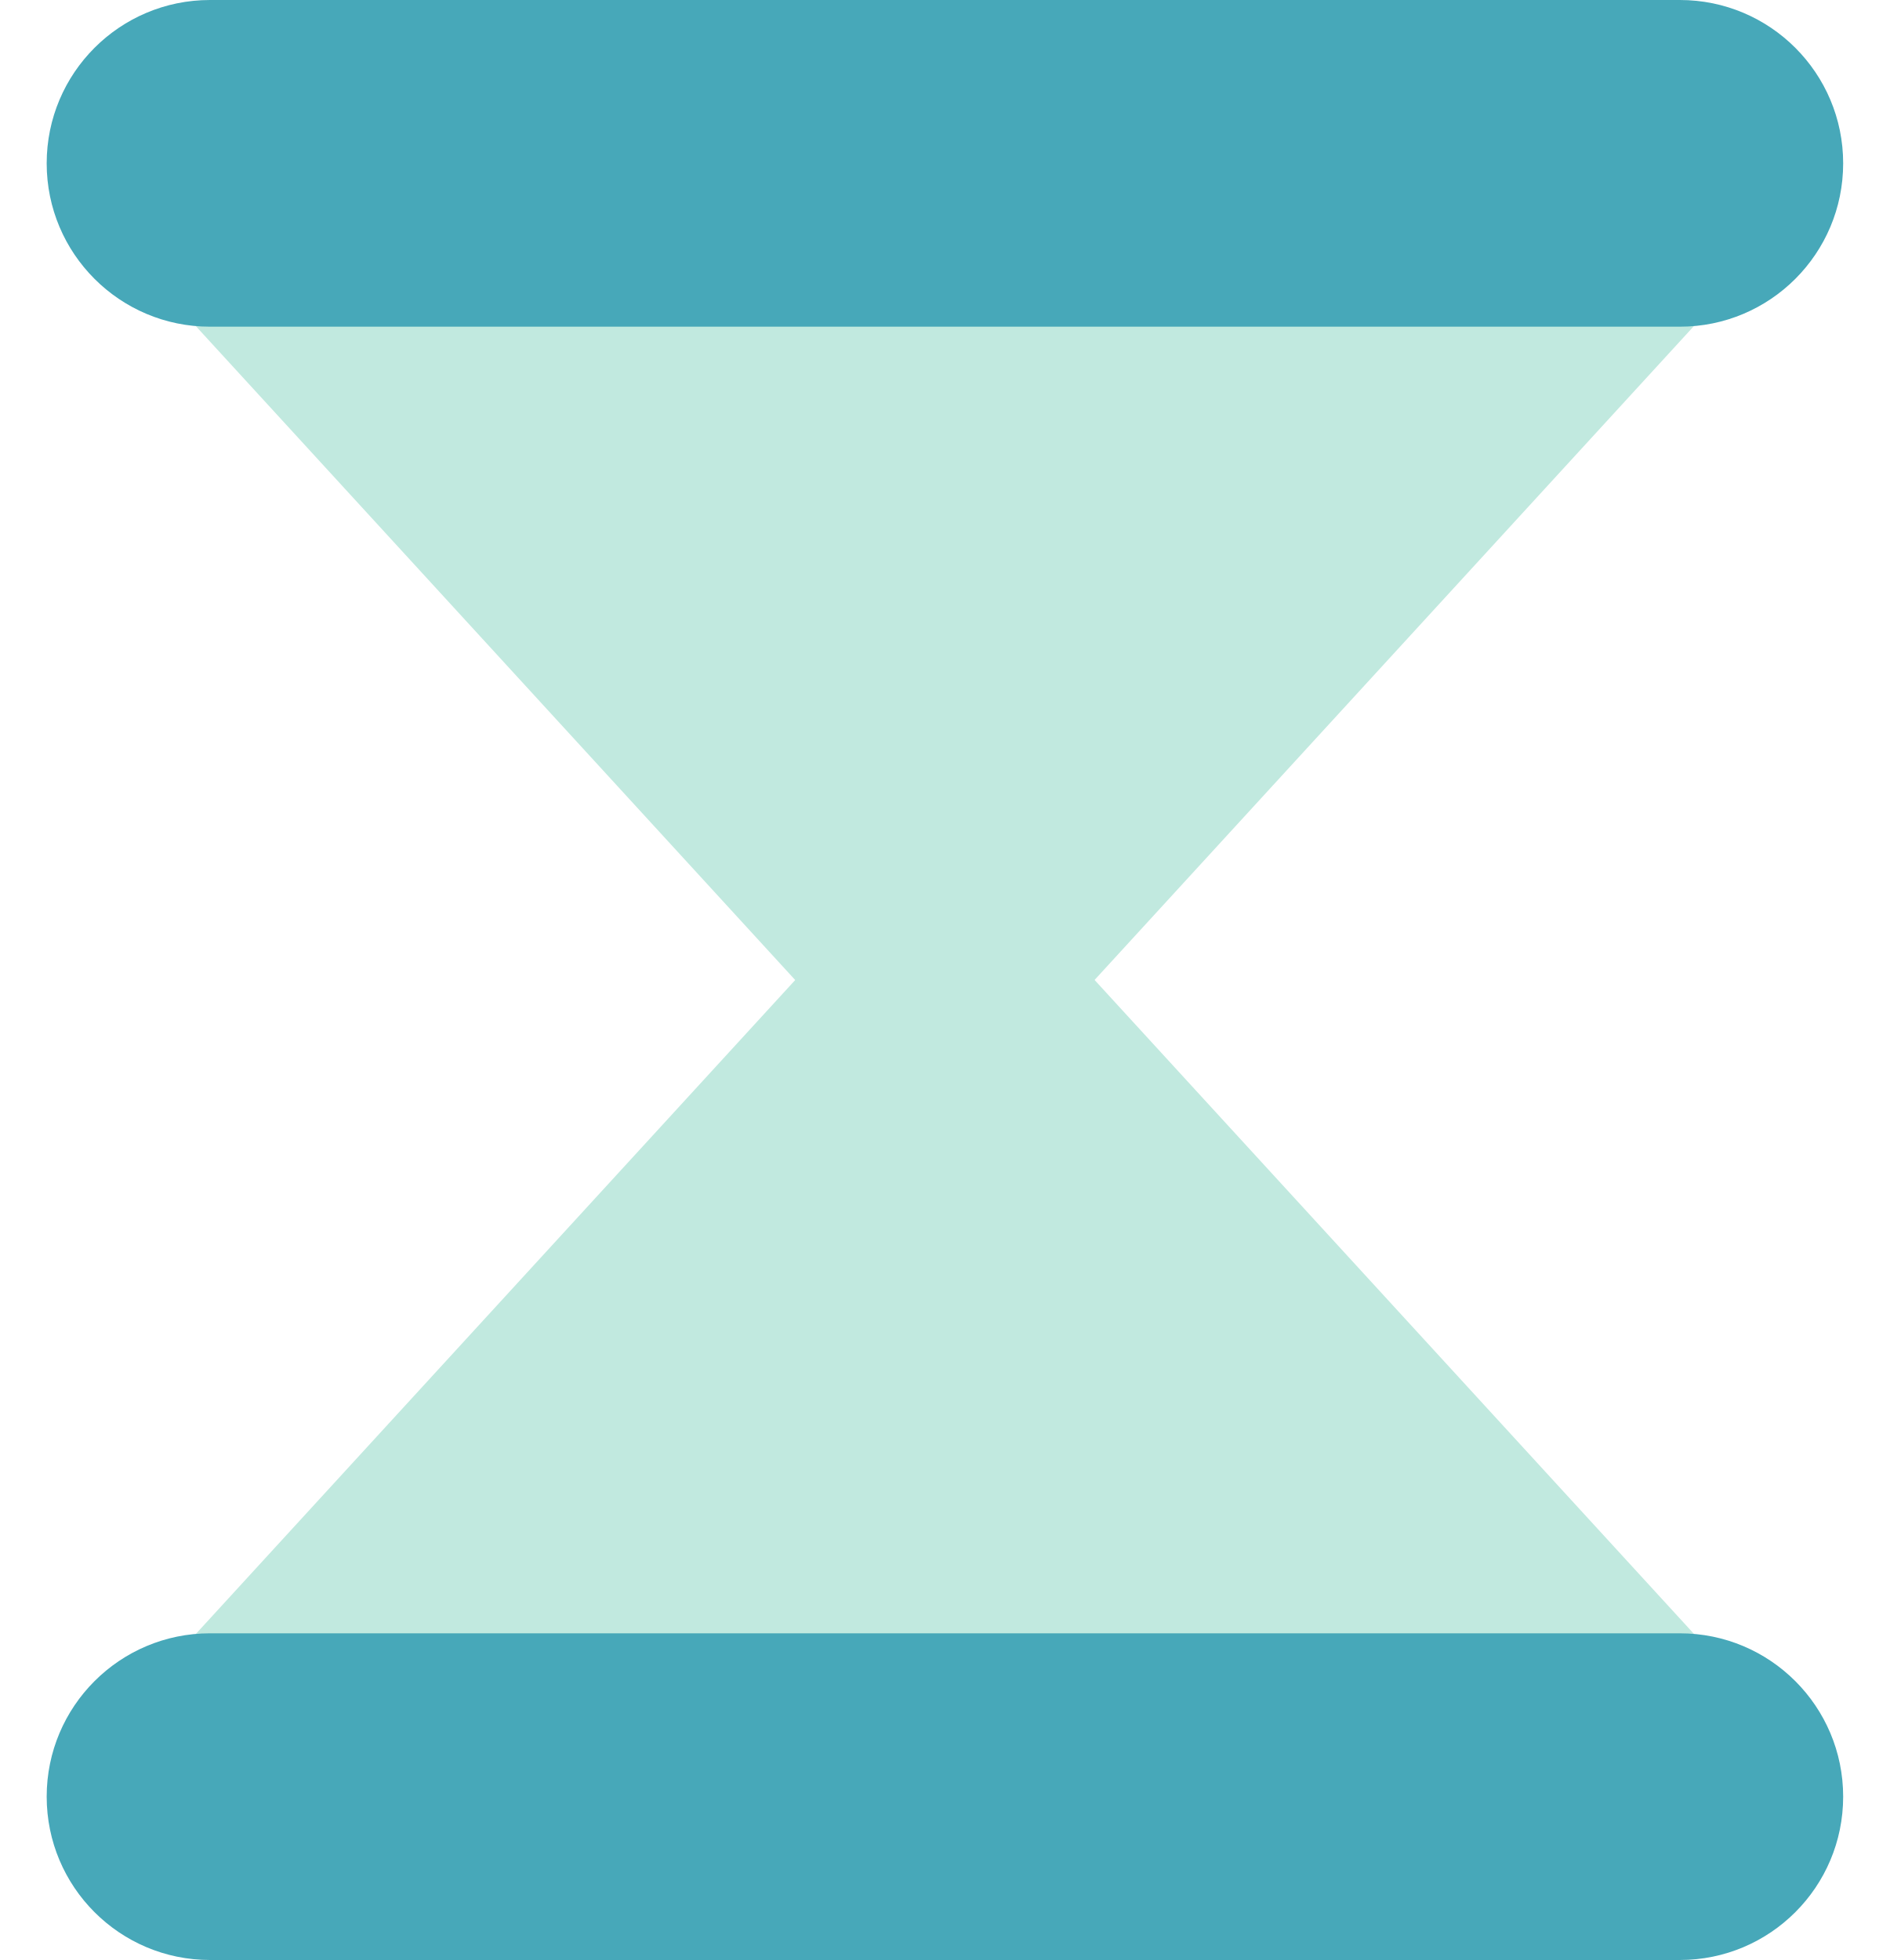
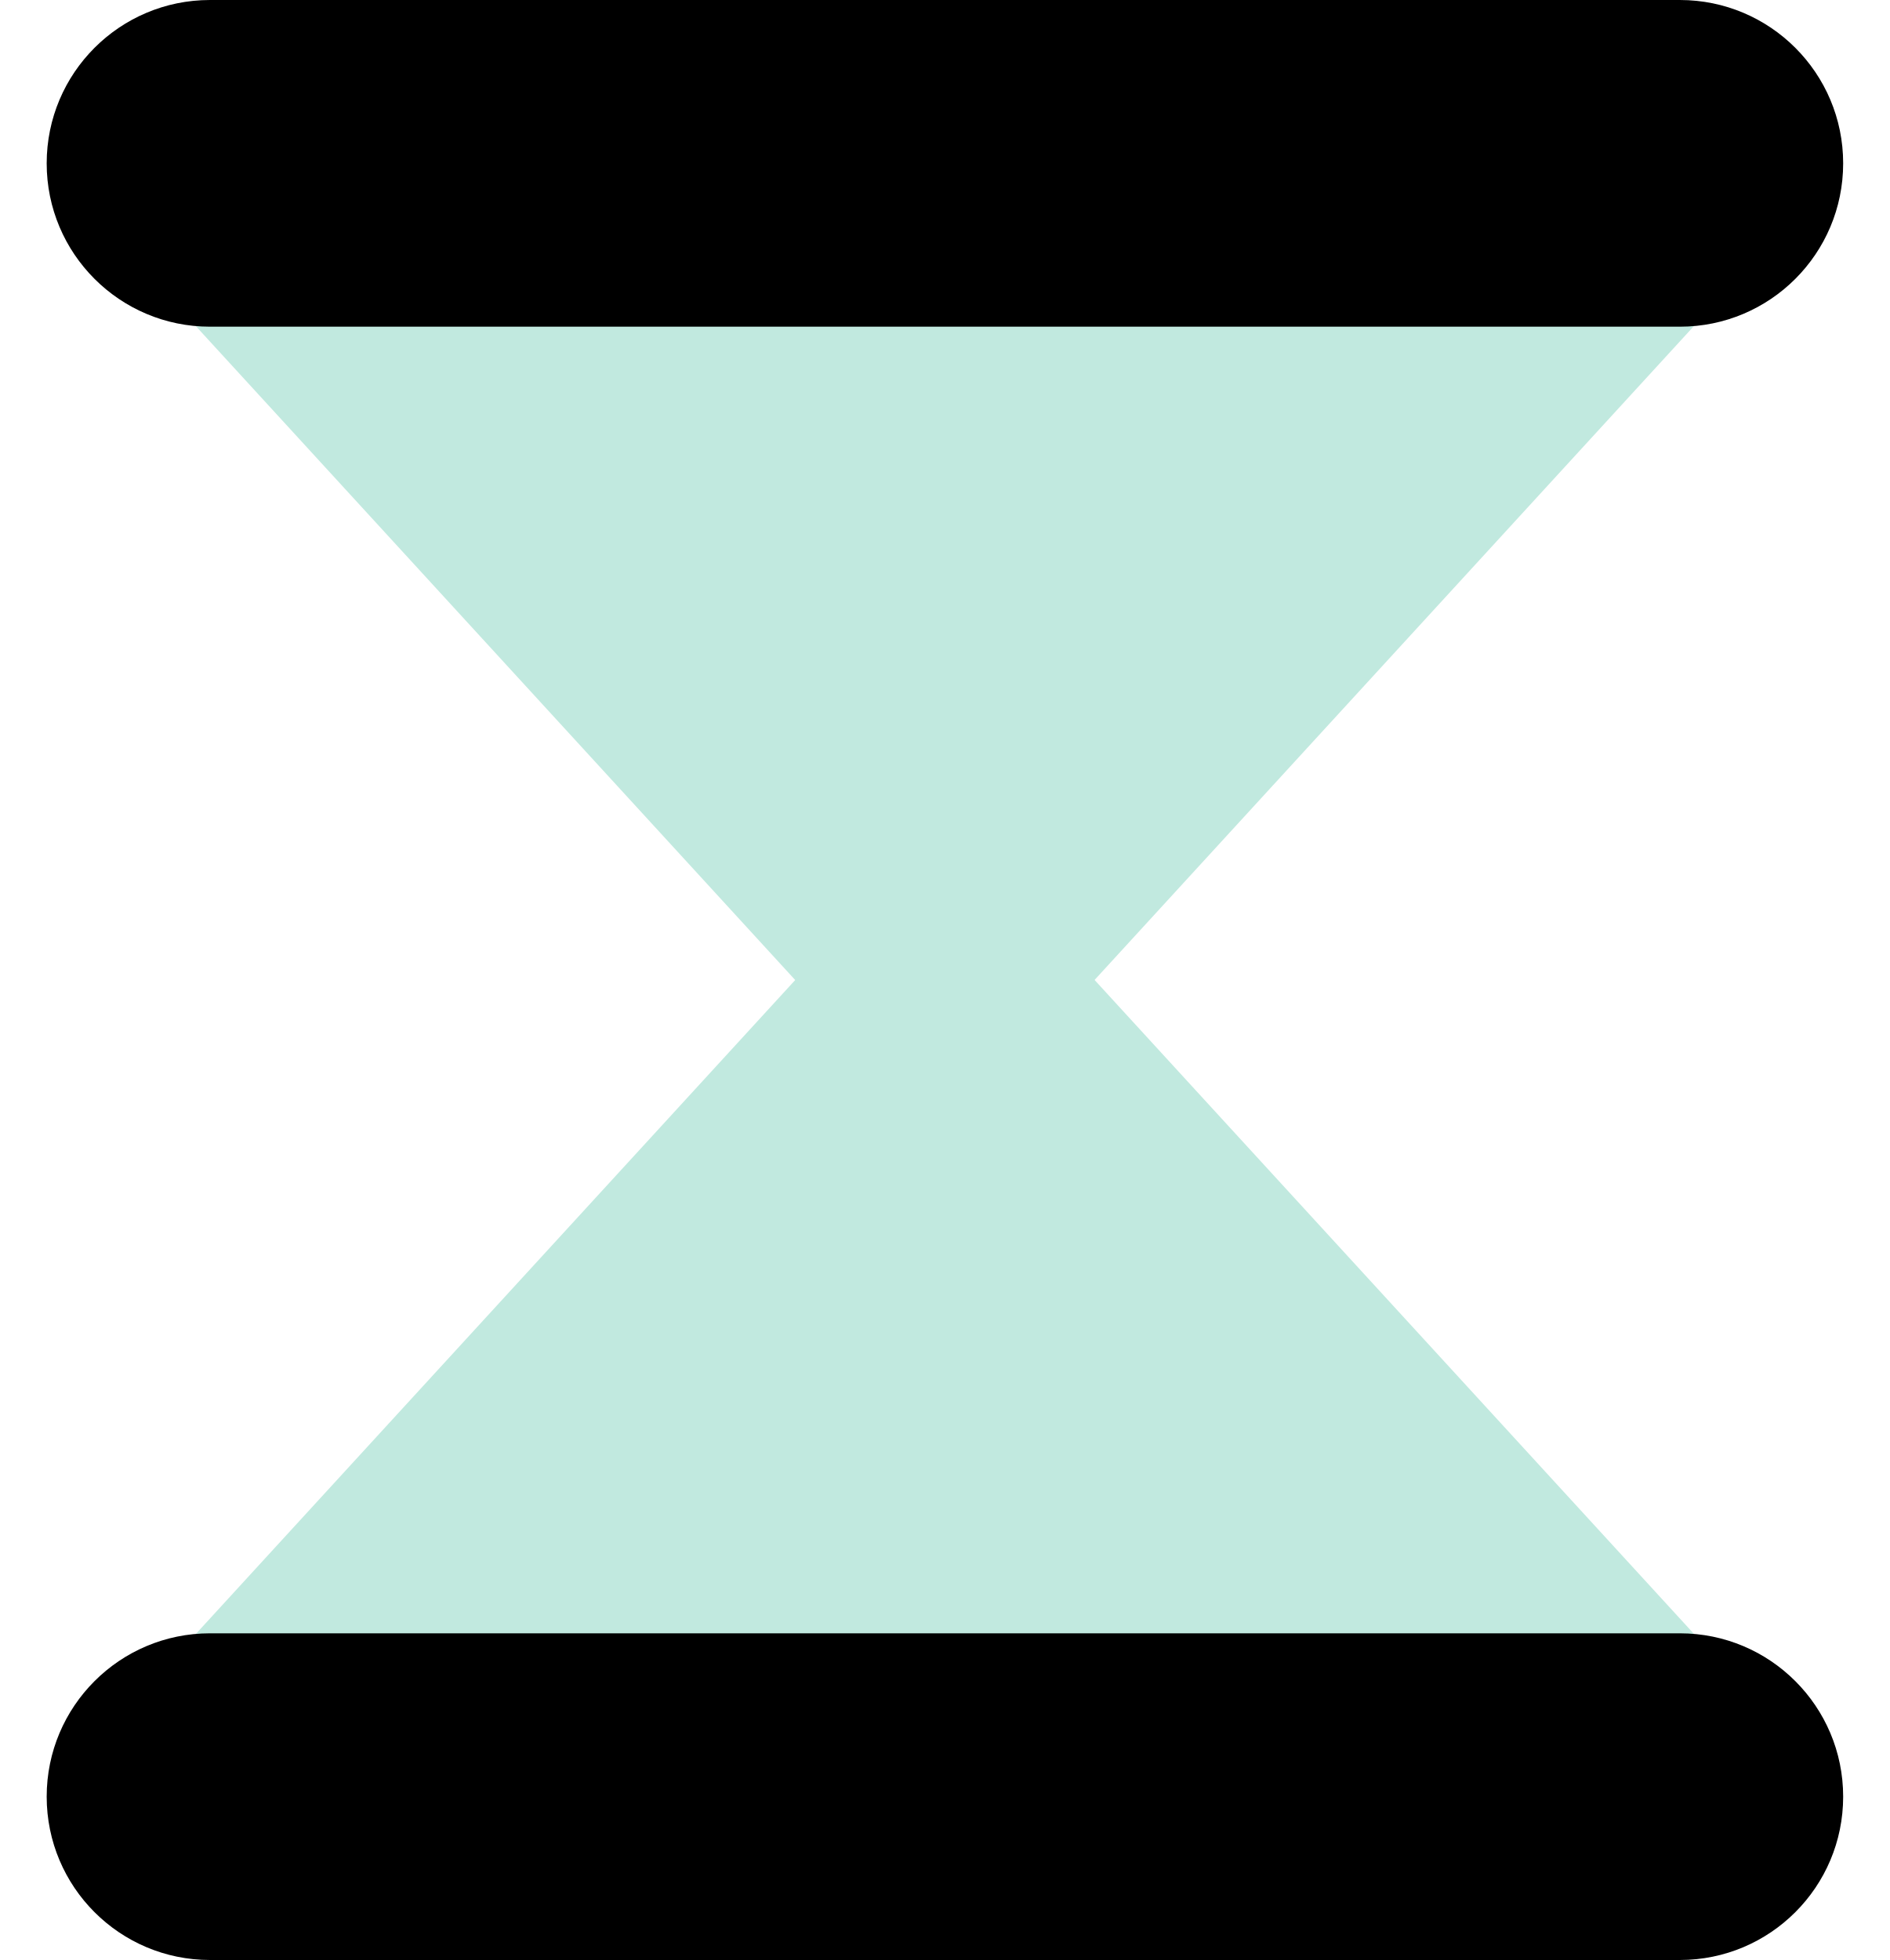
<svg xmlns="http://www.w3.org/2000/svg" width="27" height="28" viewBox="0 0 27 28" fill="none">
  <path d="M13.132 12.069C13.33 11.852 13.671 11.852 13.869 12.069L25.566 24.829C25.86 25.149 25.633 25.667 25.198 25.667H1.804C1.369 25.667 1.141 25.149 1.435 24.829L13.132 12.069Z" fill="#C1E9DF" />
  <path d="M13.868 15.931C13.67 16.148 13.329 16.148 13.131 15.931L1.434 3.171C1.14 2.851 1.368 2.333 1.803 2.333L25.196 2.333C25.631 2.333 25.859 2.851 25.565 3.171L13.868 15.931Z" fill="#C1E9DF" />
-   <rect x="0.667" width="25.667" height="4.667" rx="2.333" fill="#47A8B9" />
-   <rect x="0.667" y="23.333" width="25.667" height="4.667" rx="2.333" fill="#47A8B9" />
+   <rect x="0.667" width="25.667" height="4.667" rx="2.333" fill="currentColor" />
+   <rect x="0.667" y="23.333" width="25.667" height="4.667" rx="2.333" fill="currentColor" />
</svg>
